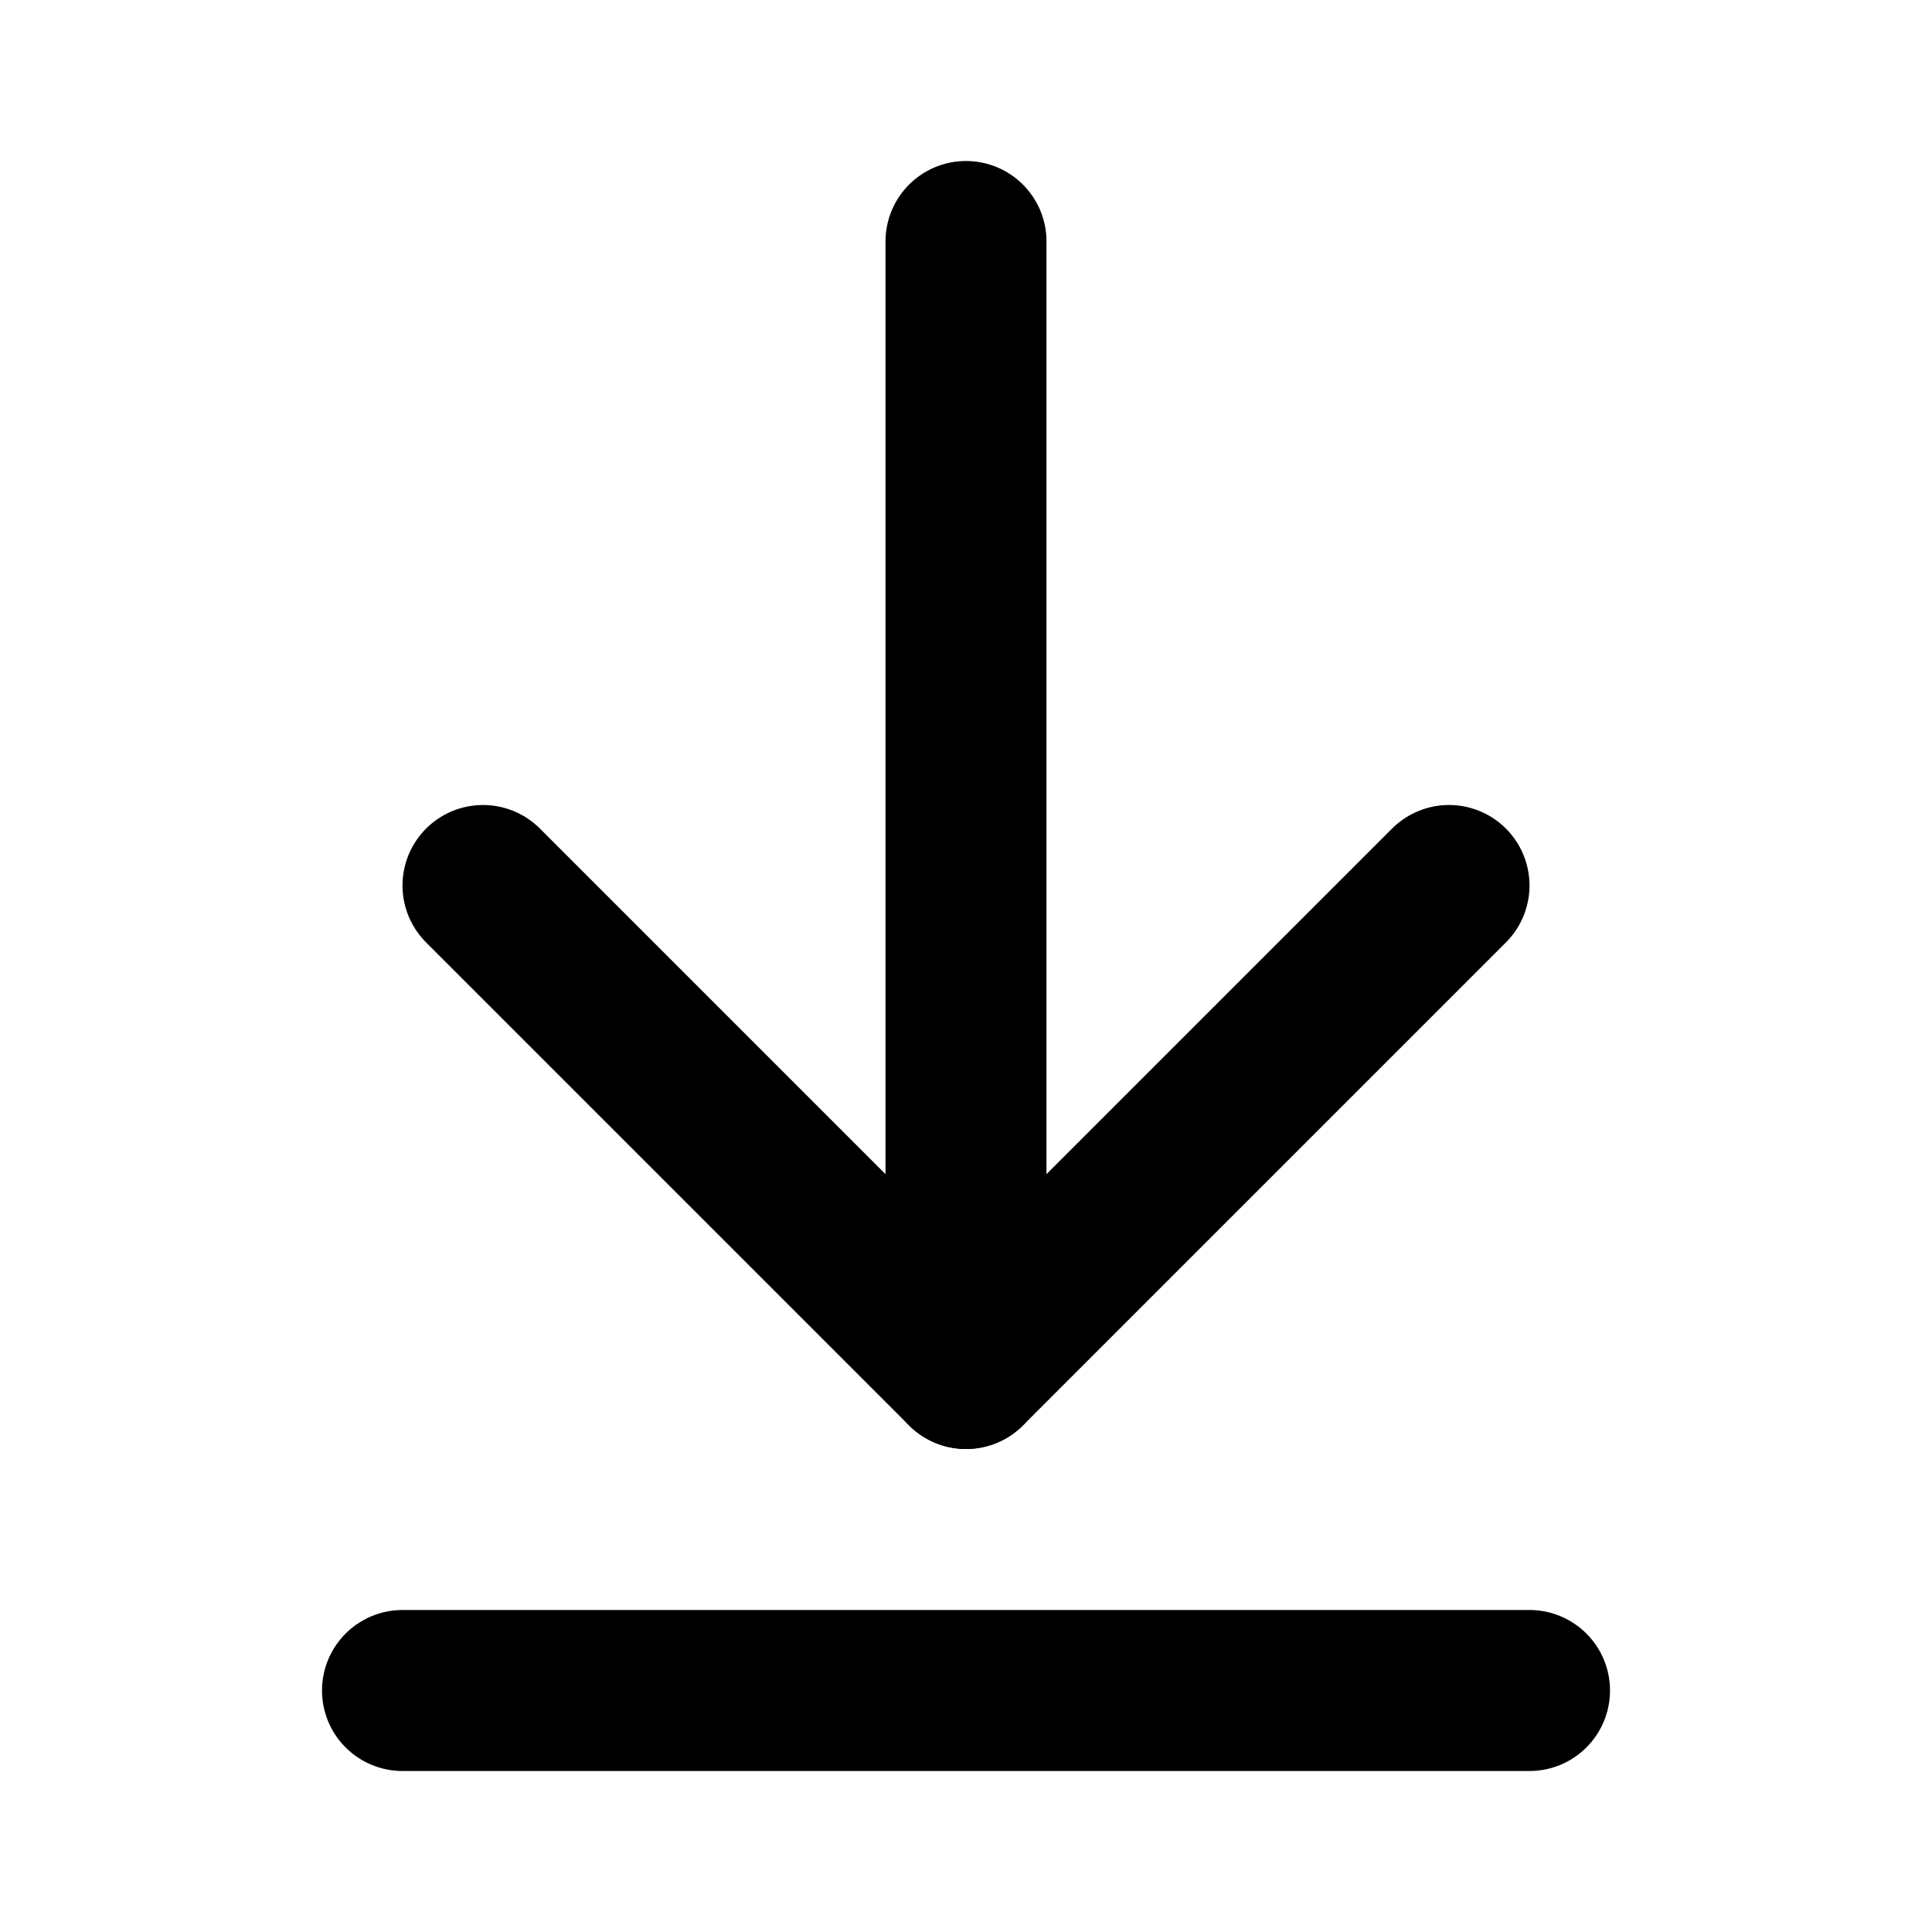
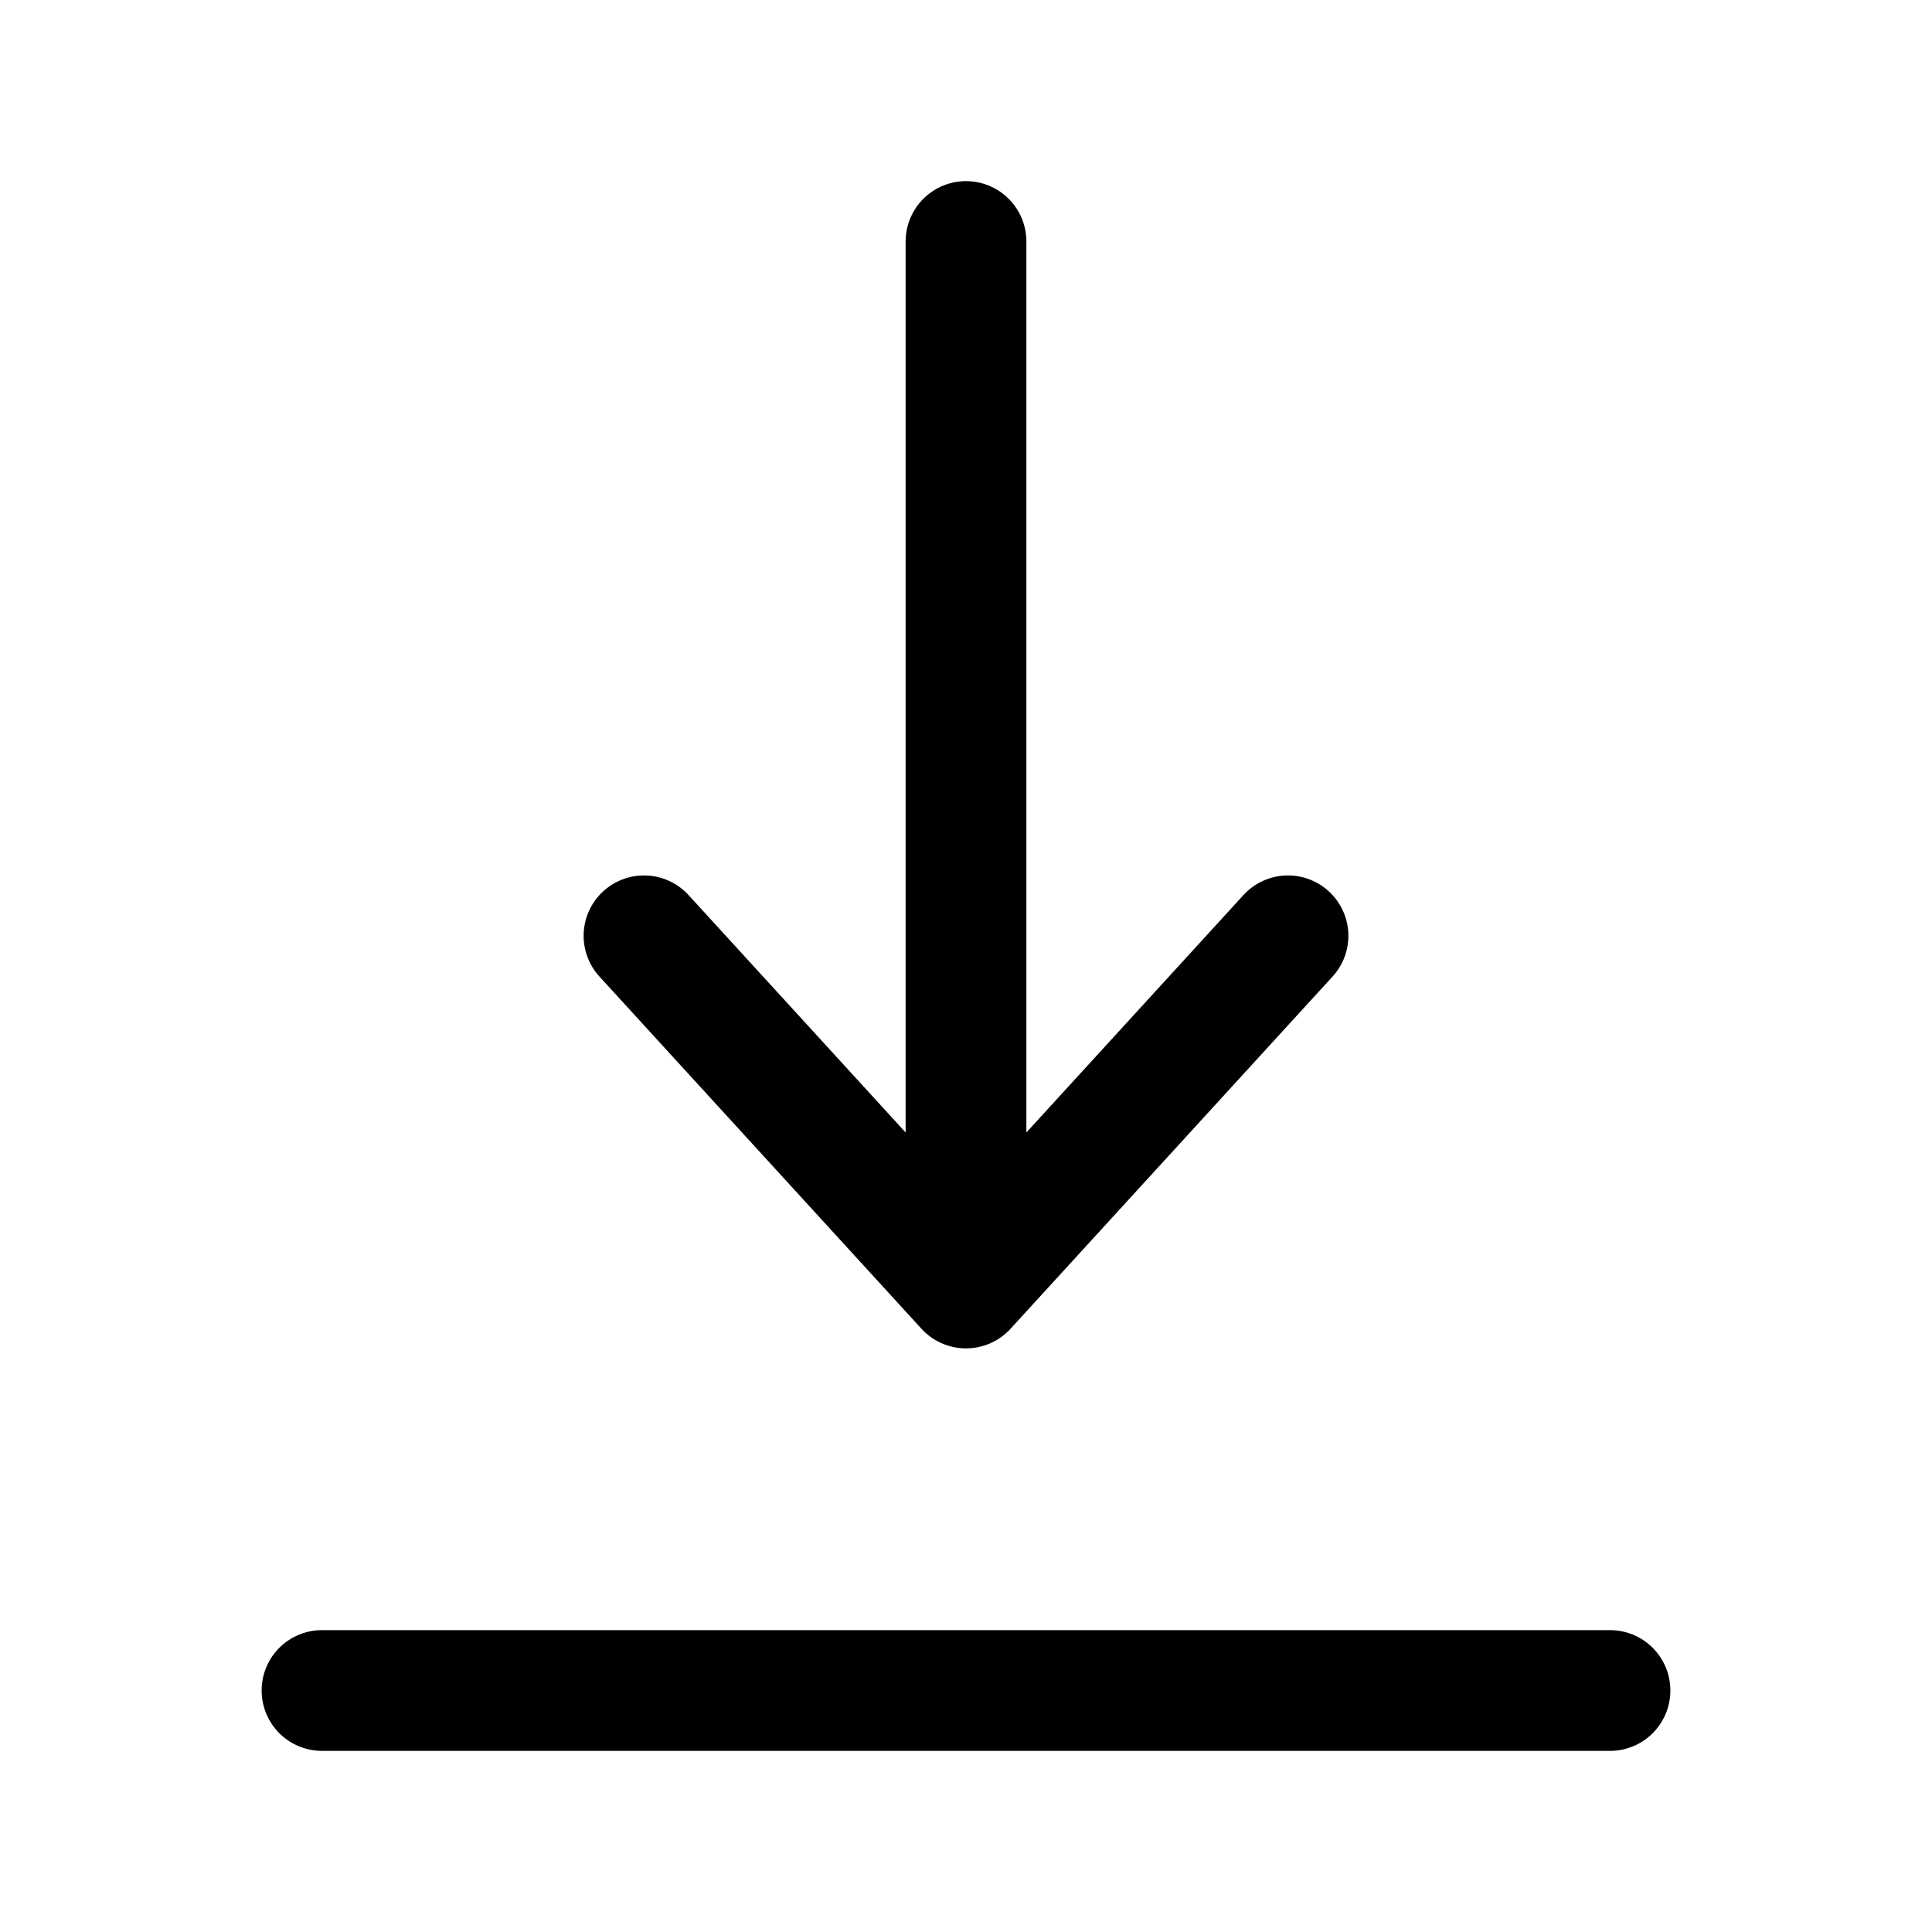
- <svg xmlns="http://www.w3.org/2000/svg" width="24" height="24" viewBox="0 0 24 24" fill="none" stroke="currentColor" stroke-width="2" stroke-linecap="round" stroke-linejoin="round">
-   <path d="M12 17V3" />
-   <path d="m6 11 6 6 6-6" />
-   <path d="M19 21H5" />
+ <svg xmlns="http://www.w3.org/2000/svg" width="24" height="24" viewBox="0 0 24 24" fill="none">
+   <path d="M20 21L4 21" stroke-width="1.5" stroke-linecap="round" stroke-linejoin="round" stroke="black" />
+   <path d="M12 3L12 16M16 11.625L12 16L8 11.625" stroke-width="1.5" stroke-linecap="round" stroke-linejoin="round" stroke="black" />
</svg>
